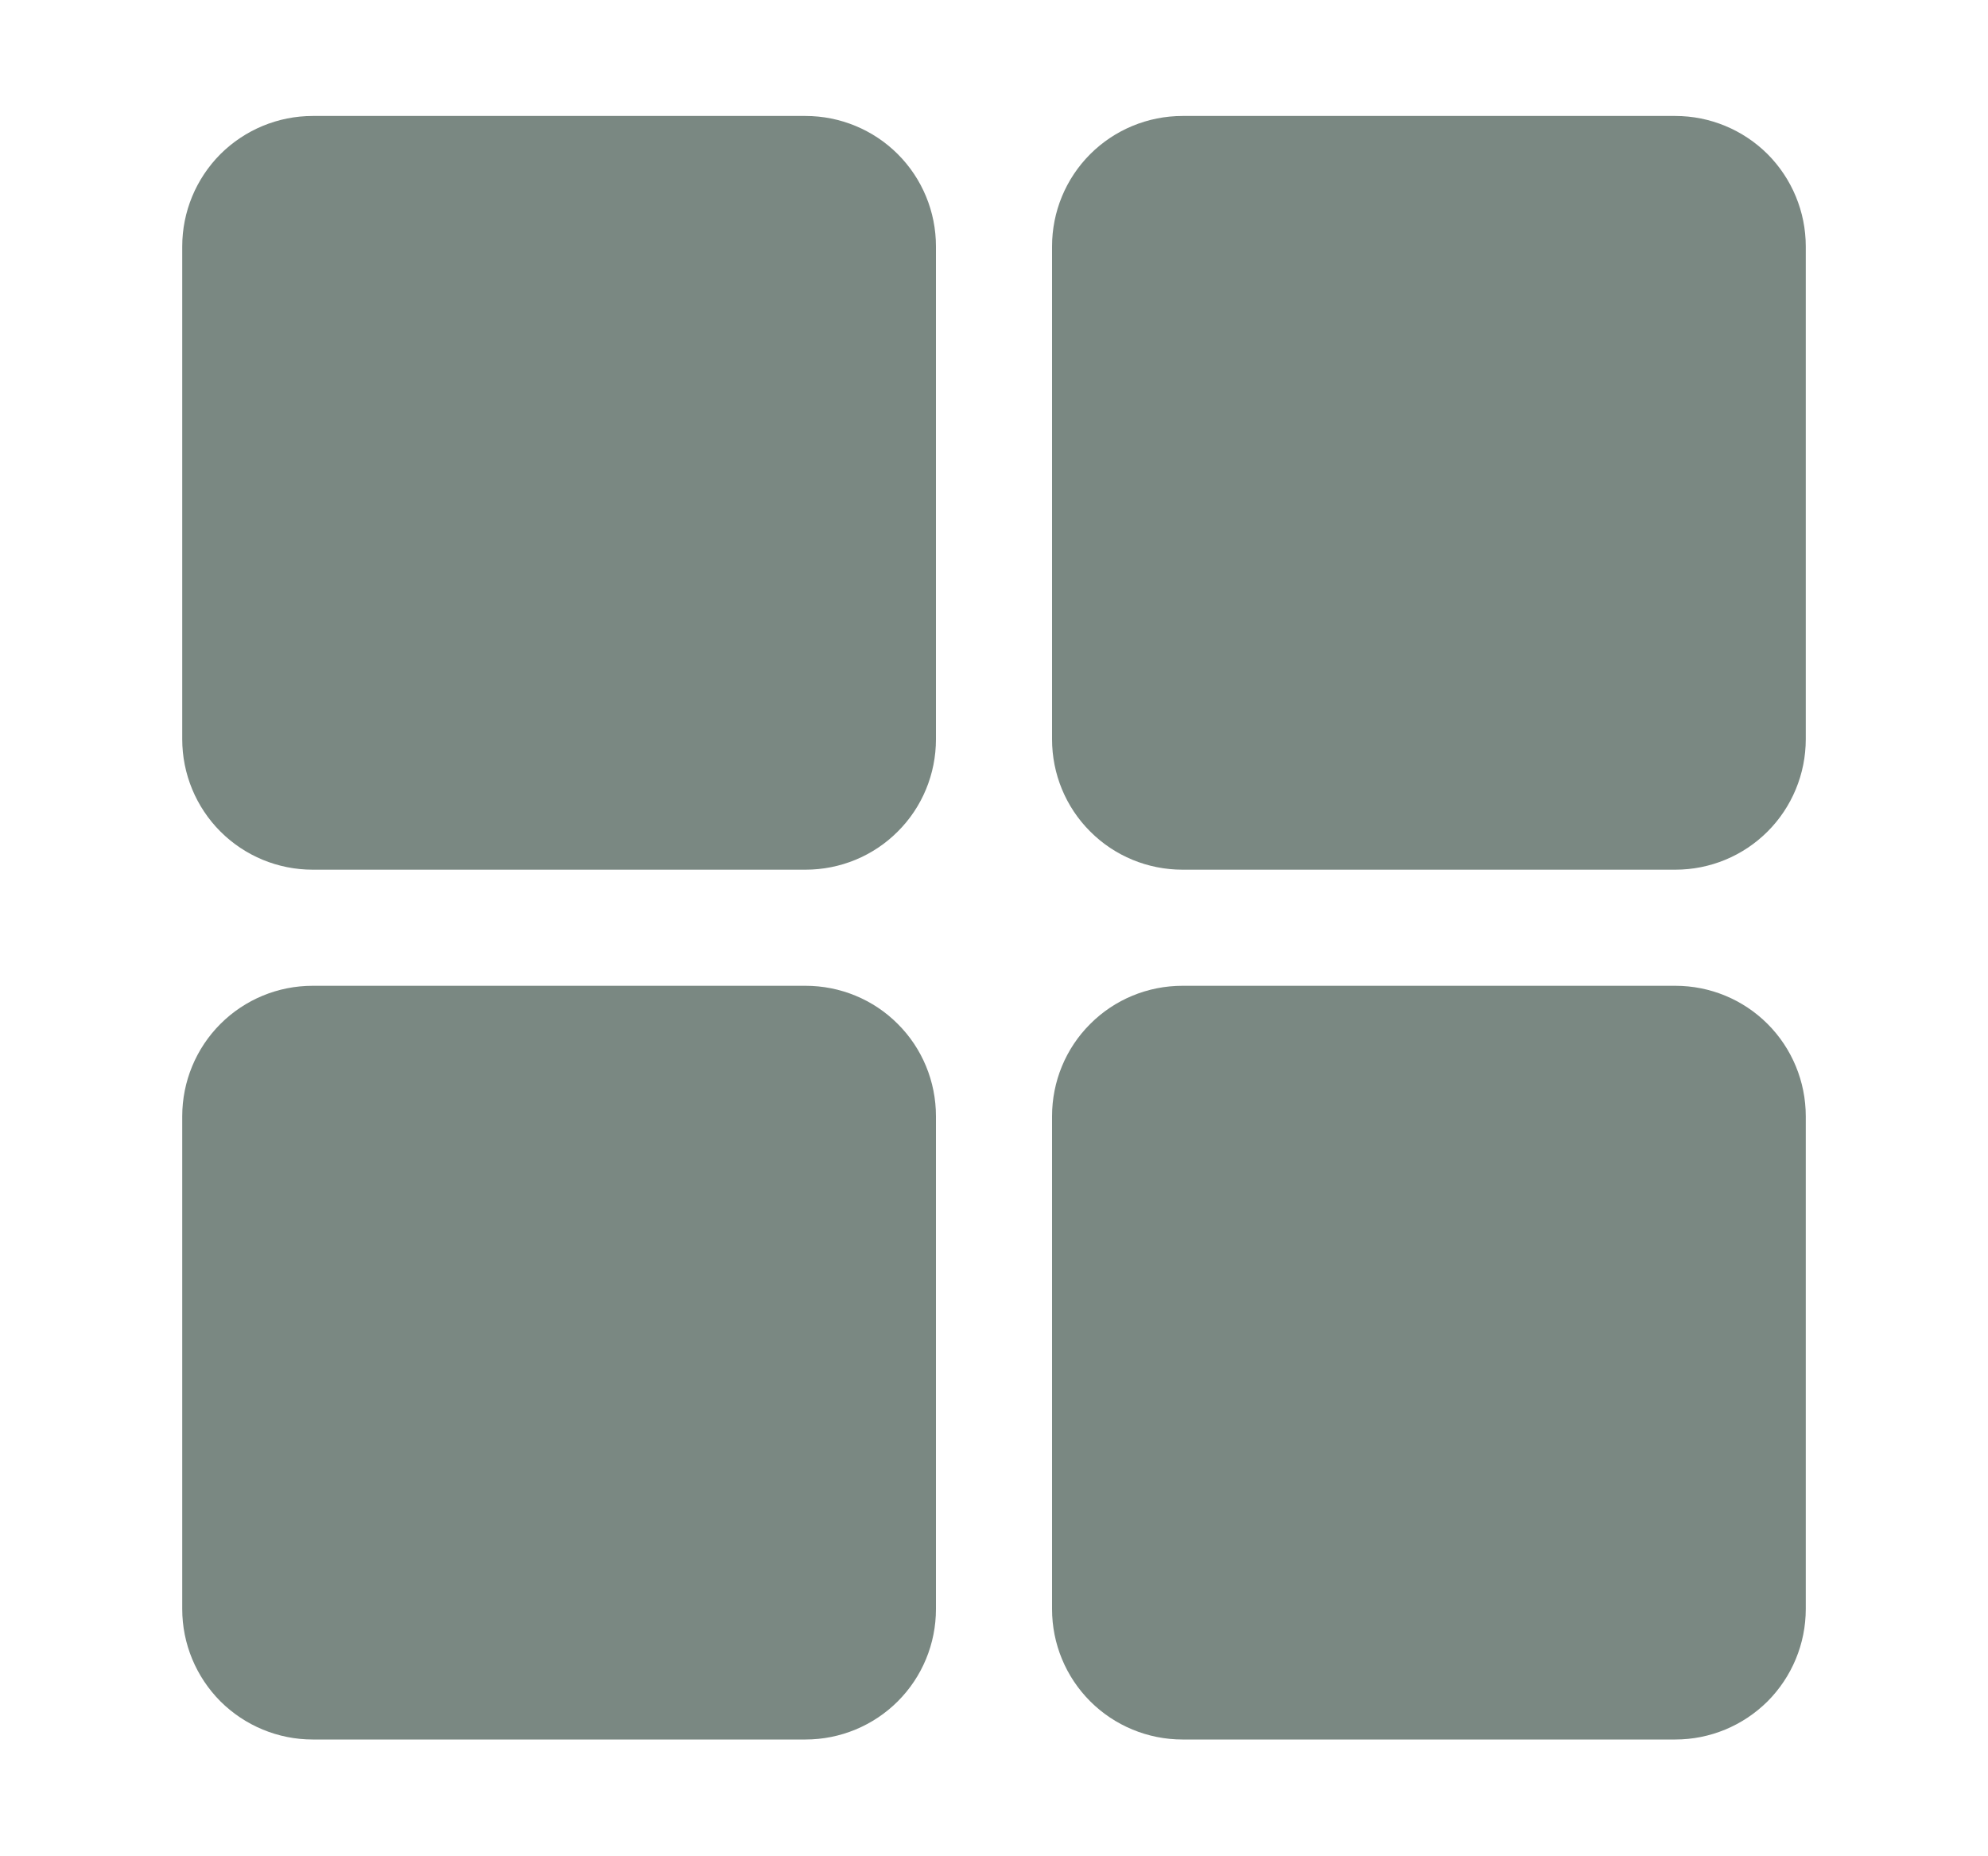
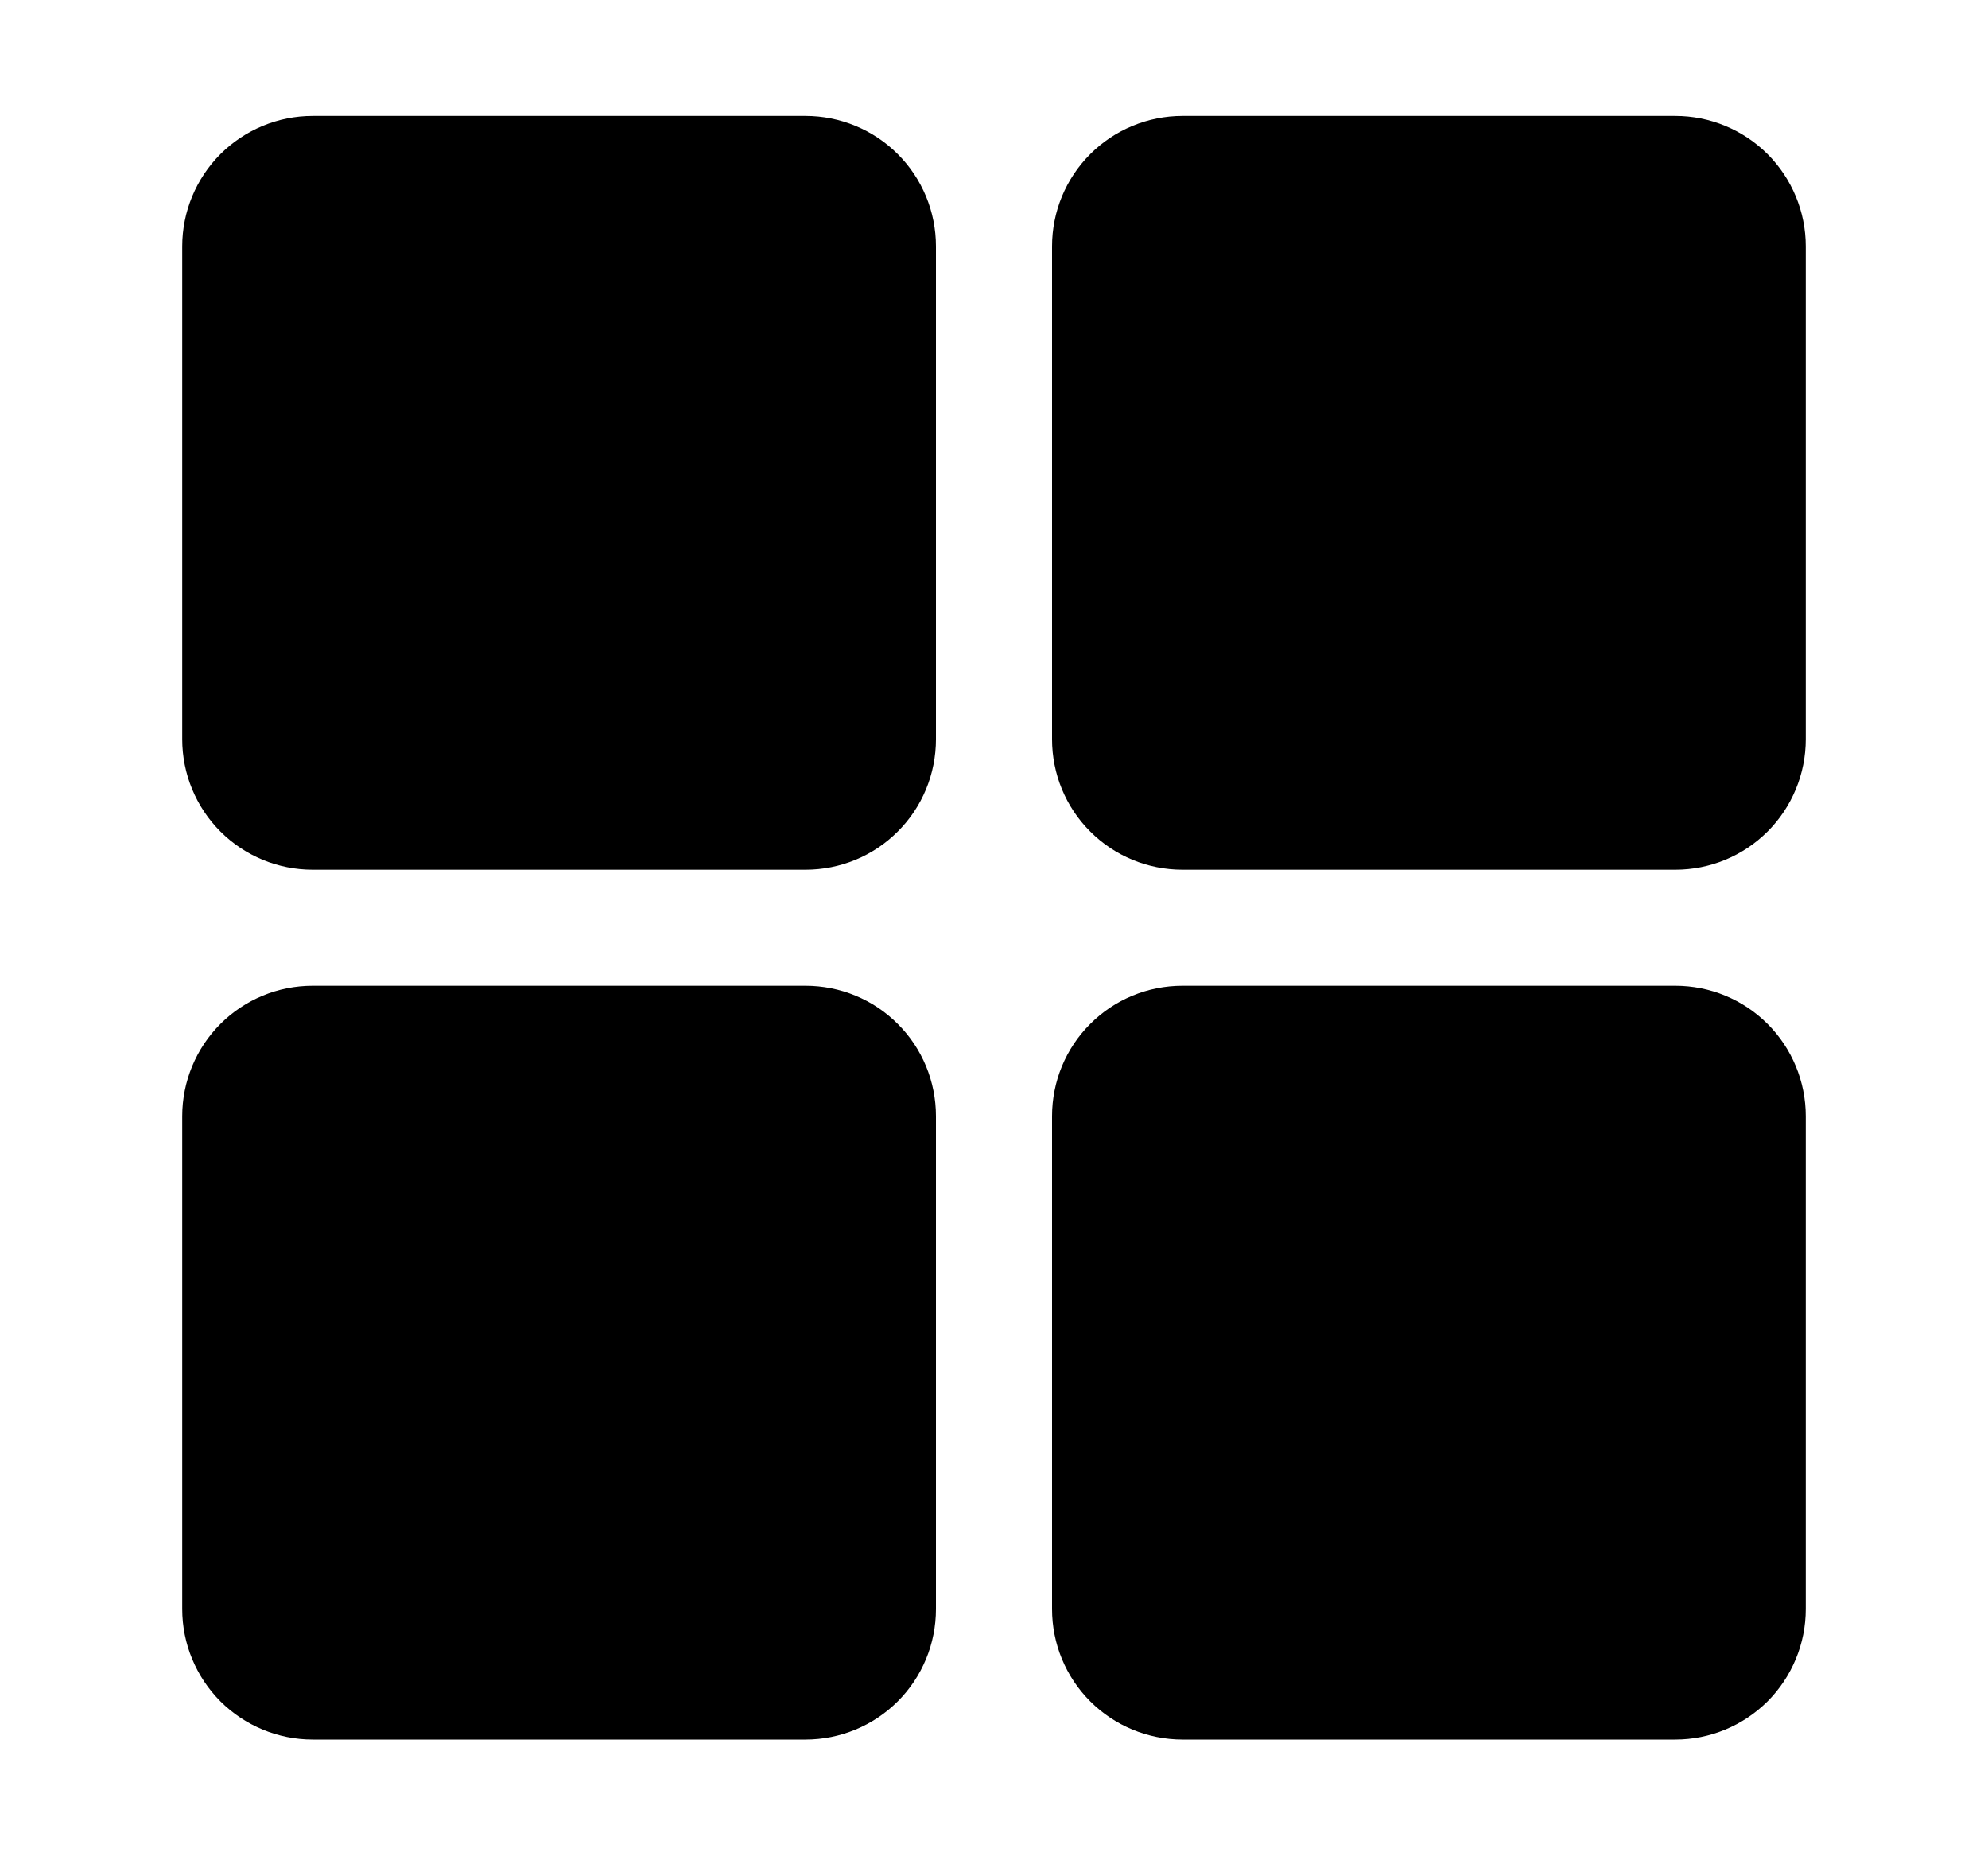
<svg xmlns="http://www.w3.org/2000/svg" width="15" height="14" viewBox="0 0 15 14" fill="none">
-   <path d="M6.078 6.562H2.359C2.098 6.562 1.848 6.459 1.663 6.274C1.479 6.09 1.375 5.839 1.375 5.578V1.859C1.375 1.598 1.479 1.348 1.663 1.163C1.848 0.979 2.098 0.875 2.359 0.875H6.078C6.339 0.875 6.59 0.979 6.774 1.163C6.959 1.348 7.062 1.598 7.062 1.859V5.578C7.062 5.839 6.959 6.09 6.774 6.274C6.59 6.459 6.339 6.562 6.078 6.562ZM12.641 6.562H8.922C8.661 6.562 8.41 6.459 8.226 6.274C8.041 6.09 7.938 5.839 7.938 5.578V1.859C7.938 1.598 8.041 1.348 8.226 1.163C8.41 0.979 8.661 0.875 8.922 0.875H12.641C12.902 0.875 13.152 0.979 13.337 1.163C13.521 1.348 13.625 1.598 13.625 1.859V5.578C13.625 5.839 13.521 6.09 13.337 6.274C13.152 6.459 12.902 6.562 12.641 6.562ZM6.078 13.125H2.359C2.098 13.125 1.848 13.021 1.663 12.837C1.479 12.652 1.375 12.402 1.375 12.141V8.422C1.375 8.161 1.479 7.91 1.663 7.726C1.848 7.541 2.098 7.438 2.359 7.438H6.078C6.339 7.438 6.59 7.541 6.774 7.726C6.959 7.91 7.062 8.161 7.062 8.422V12.141C7.062 12.402 6.959 12.652 6.774 12.837C6.59 13.021 6.339 13.125 6.078 13.125ZM12.641 13.125H8.922C8.661 13.125 8.41 13.021 8.226 12.837C8.041 12.652 7.938 12.402 7.938 12.141V8.422C7.938 8.161 8.041 7.91 8.226 7.726C8.41 7.541 8.661 7.438 8.922 7.438H12.641C12.902 7.438 13.152 7.541 13.337 7.726C13.521 7.91 13.625 8.161 13.625 8.422V12.141C13.625 12.402 13.521 12.652 13.337 12.837C13.152 13.021 12.902 13.125 12.641 13.125Z" fill="#7A8882" />
+   <path d="M6.078 6.562H2.359C2.098 6.562 1.848 6.459 1.663 6.274C1.479 6.09 1.375 5.839 1.375 5.578V1.859C1.375 1.598 1.479 1.348 1.663 1.163C1.848 0.979 2.098 0.875 2.359 0.875H6.078C6.339 0.875 6.59 0.979 6.774 1.163C6.959 1.348 7.062 1.598 7.062 1.859V5.578C7.062 5.839 6.959 6.09 6.774 6.274C6.59 6.459 6.339 6.562 6.078 6.562ZM12.641 6.562H8.922C8.661 6.562 8.41 6.459 8.226 6.274C8.041 6.09 7.938 5.839 7.938 5.578V1.859C7.938 1.598 8.041 1.348 8.226 1.163C8.41 0.979 8.661 0.875 8.922 0.875H12.641C12.902 0.875 13.152 0.979 13.337 1.163C13.521 1.348 13.625 1.598 13.625 1.859V5.578C13.625 5.839 13.521 6.09 13.337 6.274C13.152 6.459 12.902 6.562 12.641 6.562ZM6.078 13.125H2.359C2.098 13.125 1.848 13.021 1.663 12.837C1.479 12.652 1.375 12.402 1.375 12.141V8.422C1.375 8.161 1.479 7.91 1.663 7.726C1.848 7.541 2.098 7.438 2.359 7.438H6.078C6.339 7.438 6.59 7.541 6.774 7.726C6.959 7.91 7.062 8.161 7.062 8.422V12.141C7.062 12.402 6.959 12.652 6.774 12.837C6.59 13.021 6.339 13.125 6.078 13.125ZM12.641 13.125H8.922C8.661 13.125 8.41 13.021 8.226 12.837C8.041 12.652 7.938 12.402 7.938 12.141V8.422C7.938 8.161 8.041 7.91 8.226 7.726C8.41 7.541 8.661 7.438 8.922 7.438H12.641C12.902 7.438 13.152 7.541 13.337 7.726C13.521 7.91 13.625 8.161 13.625 8.422V12.141C13.625 12.402 13.521 12.652 13.337 12.837C13.152 13.021 12.902 13.125 12.641 13.125Z" fill="currentColor" />
</svg>
